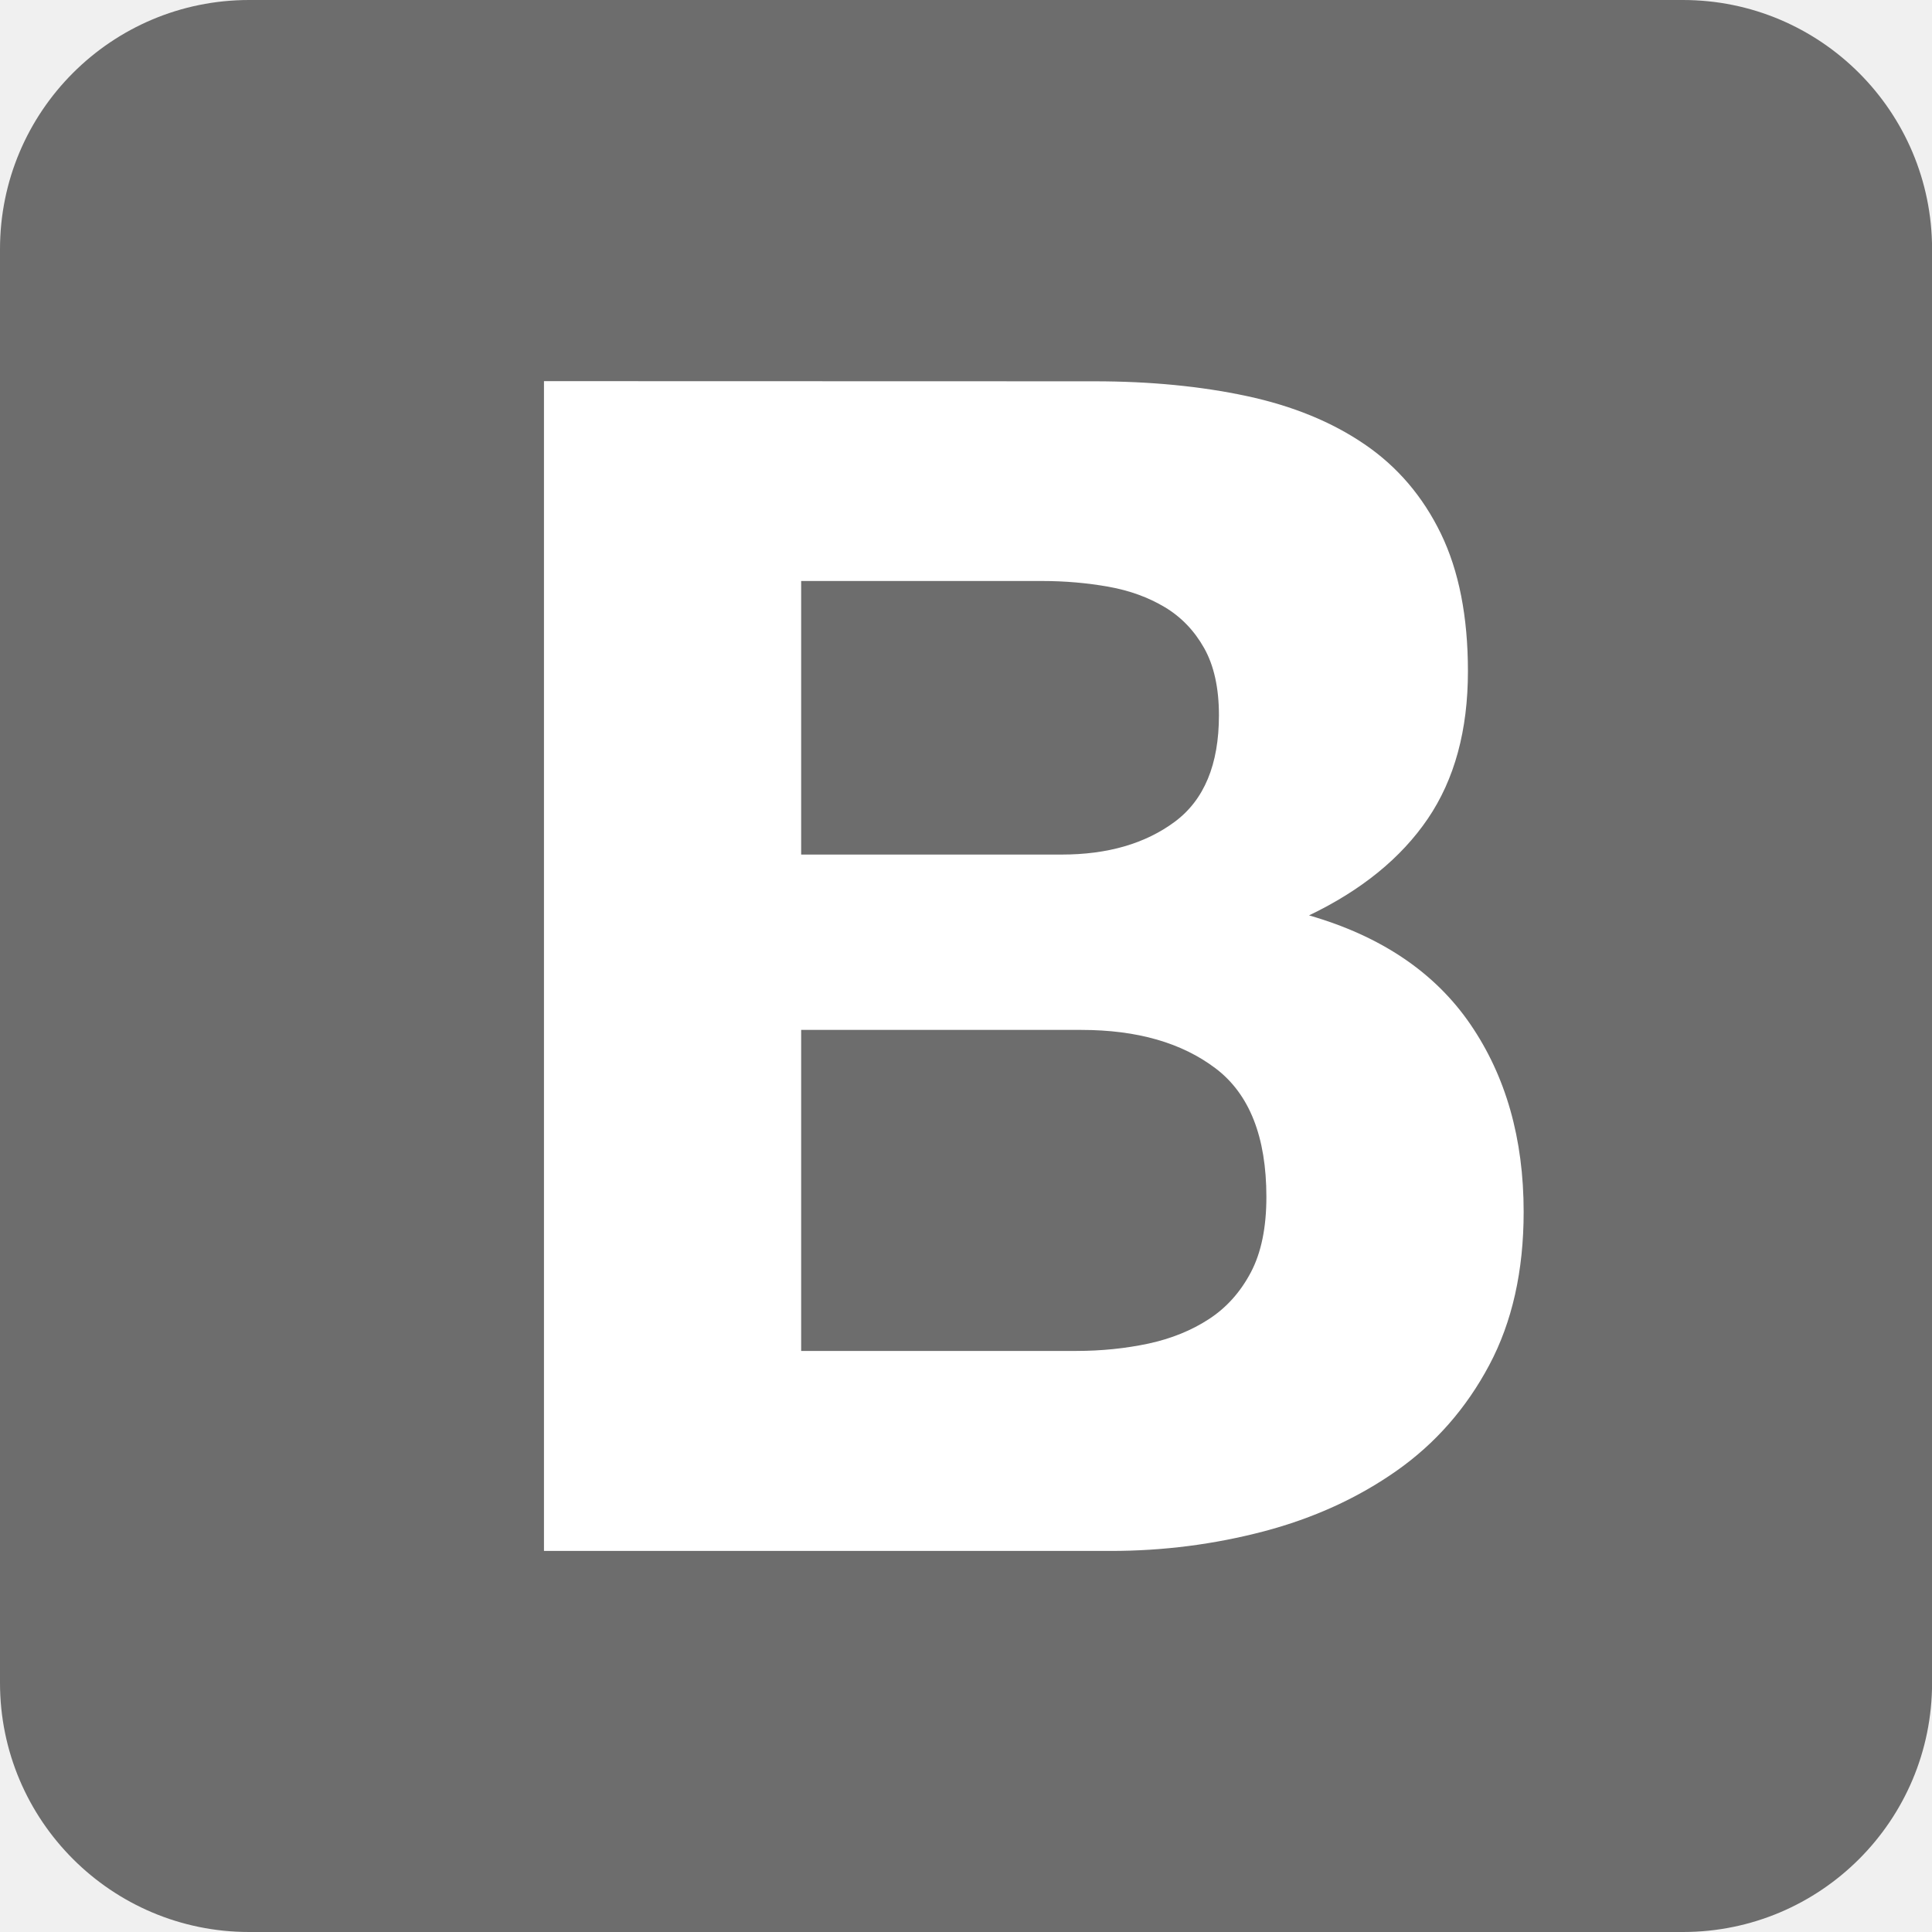
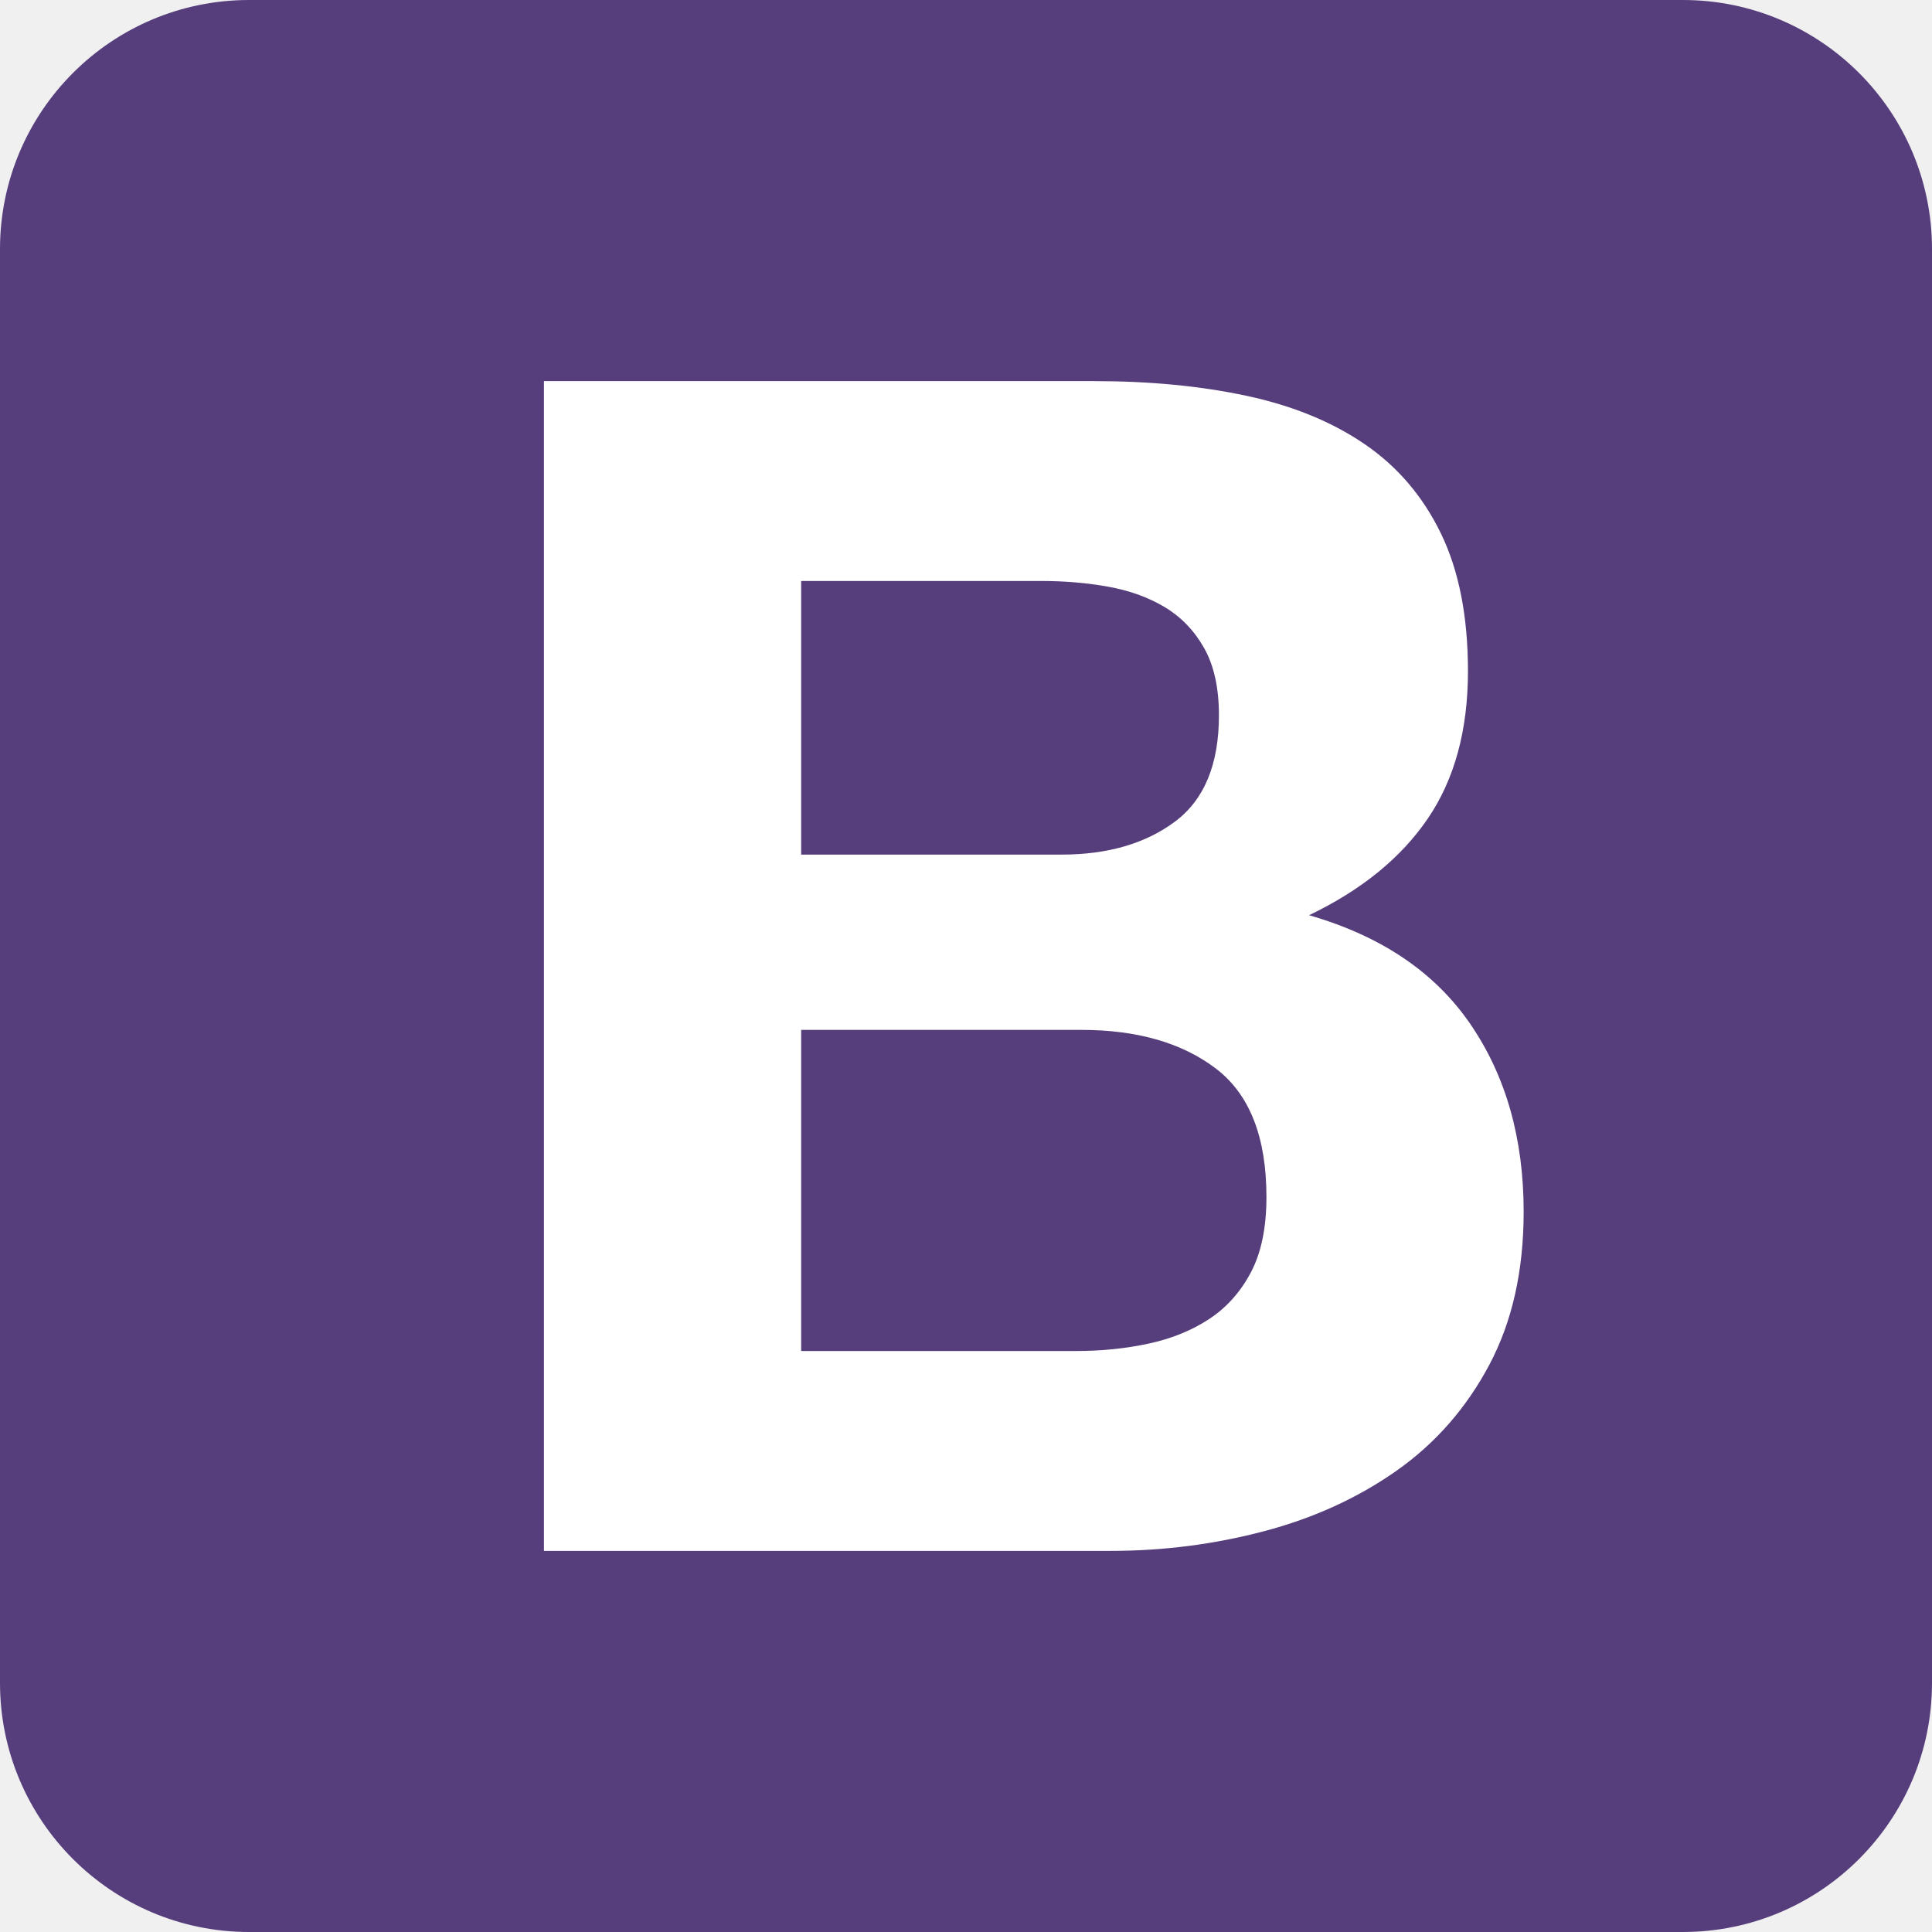
- <svg xmlns="http://www.w3.org/2000/svg" version="1.1" id="Layer_1" x="0px" y="0px" viewBox="0 0 2500 2500" style="enable-background:new 0 0 2500 2500;" xml:space="preserve">
-   <style type="text/css">
- 	.st0{fill:#6d6d6d;}
- 	.st1{fill:#FFFFFF;}
- </style>
-   <path class="st0" d="M0,2177.6c0,178,144.3,322.4,322.4,322.4h1855.3c178.1,0,322.4-144.3,322.4-322.4V322.4  C2500,144.3,2355.7,0,2177.6,0H322.4C144.3,0,0,144.3,0,322.4V2177.6L0,2177.6z" />
-   <path class="st1" d="M1036.7,1105.8v-354h311.6c29.7,0,58.3,2.5,85.9,7.4c27.6,4.9,51.9,13.8,73.1,26.5c21.2,12.7,38.2,30.4,50.9,53  c12.7,22.6,19.1,51.6,19.1,86.9c0,63.6-19.1,109.5-57.2,137.8c-38.2,28.3-86.9,42.4-146.3,42.4L1036.7,1105.8L1036.7,1105.8z   M703.9,493.2v1513.7h733.5c67.8,0,133.9-8.5,198.2-25.4c64.3-17,121.5-43.1,171.7-78.4c50.2-35.3,90.1-80.9,119.8-136.7  c29.7-55.8,44.5-121.9,44.5-198.2c0-94.7-23-175.6-68.9-242.7c-45.9-67.1-115.5-114.1-208.8-141c67.8-32.5,119.1-74.2,153.7-125.1  c34.6-50.9,51.9-114.5,51.9-190.8c0-70.7-11.7-130-35-178.1c-23.3-48-56.2-86.6-98.6-115.5c-42.4-29-93.3-49.8-152.6-62.5  c-59.4-12.7-125.1-19.1-197.2-19.1L703.9,493.2L703.9,493.2z M1036.7,1748.2v-415.5h362.5c72.1,0,130,16.6,173.8,49.8  c43.8,33.2,65.7,88.7,65.7,166.4c0,39.6-6.7,72.1-20.1,97.5s-31.4,45.6-54.1,60.4c-22.6,14.8-48.8,25.4-78.4,31.8  c-29.7,6.3-60.8,9.5-93.3,9.5H1036.7L1036.7,1748.2z" />
+ <svg xmlns="http://www.w3.org/2000/svg" width="256px" height="256px" viewBox="0 0 256 256" version="1.1" preserveAspectRatio="xMidYMid">
+   <g>
+     <path d="M0,222.991 C0,241.223 14.779,256 33.009,256 L222.991,256 C241.223,256 256,241.221 256,222.991 L256,33.009 C256,14.777 241.221,0 222.991,0 L33.009,0 C14.777,0 0,14.779 0,33.009 L0,222.991 Z" fill="#563D7C" />
+     <path d="M106.158,113.238 L106.158,76.985 L138.069,76.985 C141.109,76.985 144.039,77.238 146.861,77.744 C149.683,78.251 152.18,79.155 154.351,80.458 C156.522,81.761 158.258,83.57 159.561,85.885 C160.863,88.201 161.515,91.168 161.515,94.786 C161.515,101.298 159.561,106.002 155.653,108.896 C151.746,111.791 146.753,113.238 140.674,113.238 L106.158,113.238 L106.158,113.238 Z M72.075,50.5 L72.075,205.5 L147.187,205.5 C154.134,205.5 160.9,204.632 167.485,202.895 C174.07,201.158 179.931,198.481 185.069,194.863 C190.206,191.245 194.295,186.577 197.334,180.861 C200.373,175.144 201.893,168.378 201.893,160.563 C201.893,150.866 199.541,142.581 194.838,135.707 C190.134,128.832 183.006,124.02 173.454,121.27 C180.401,117.942 185.648,113.672 189.193,108.462 C192.739,103.252 194.512,96.74 194.512,88.924 C194.512,81.688 193.318,75.61 190.93,70.689 C188.542,65.768 185.177,61.825 180.835,58.858 C176.494,55.891 171.284,53.756 165.205,52.454 C159.127,51.151 152.397,50.5 145.016,50.5 L72.075,50.5 L72.075,50.5 Z M106.158,179.015 L106.158,136.466 L143.279,136.466 C150.66,136.466 156.594,138.167 161.081,141.568 C165.567,144.969 167.81,150.649 167.81,158.609 C167.81,162.662 167.123,165.99 165.748,168.595 C164.373,171.2 162.528,173.263 160.212,174.782 C157.897,176.302 155.219,177.387 152.18,178.039 C149.141,178.69 145.957,179.015 142.628,179.015 L106.158,179.015 L106.158,179.015 Z" fill="#FFFFFF" />
+   </g>
</svg>
